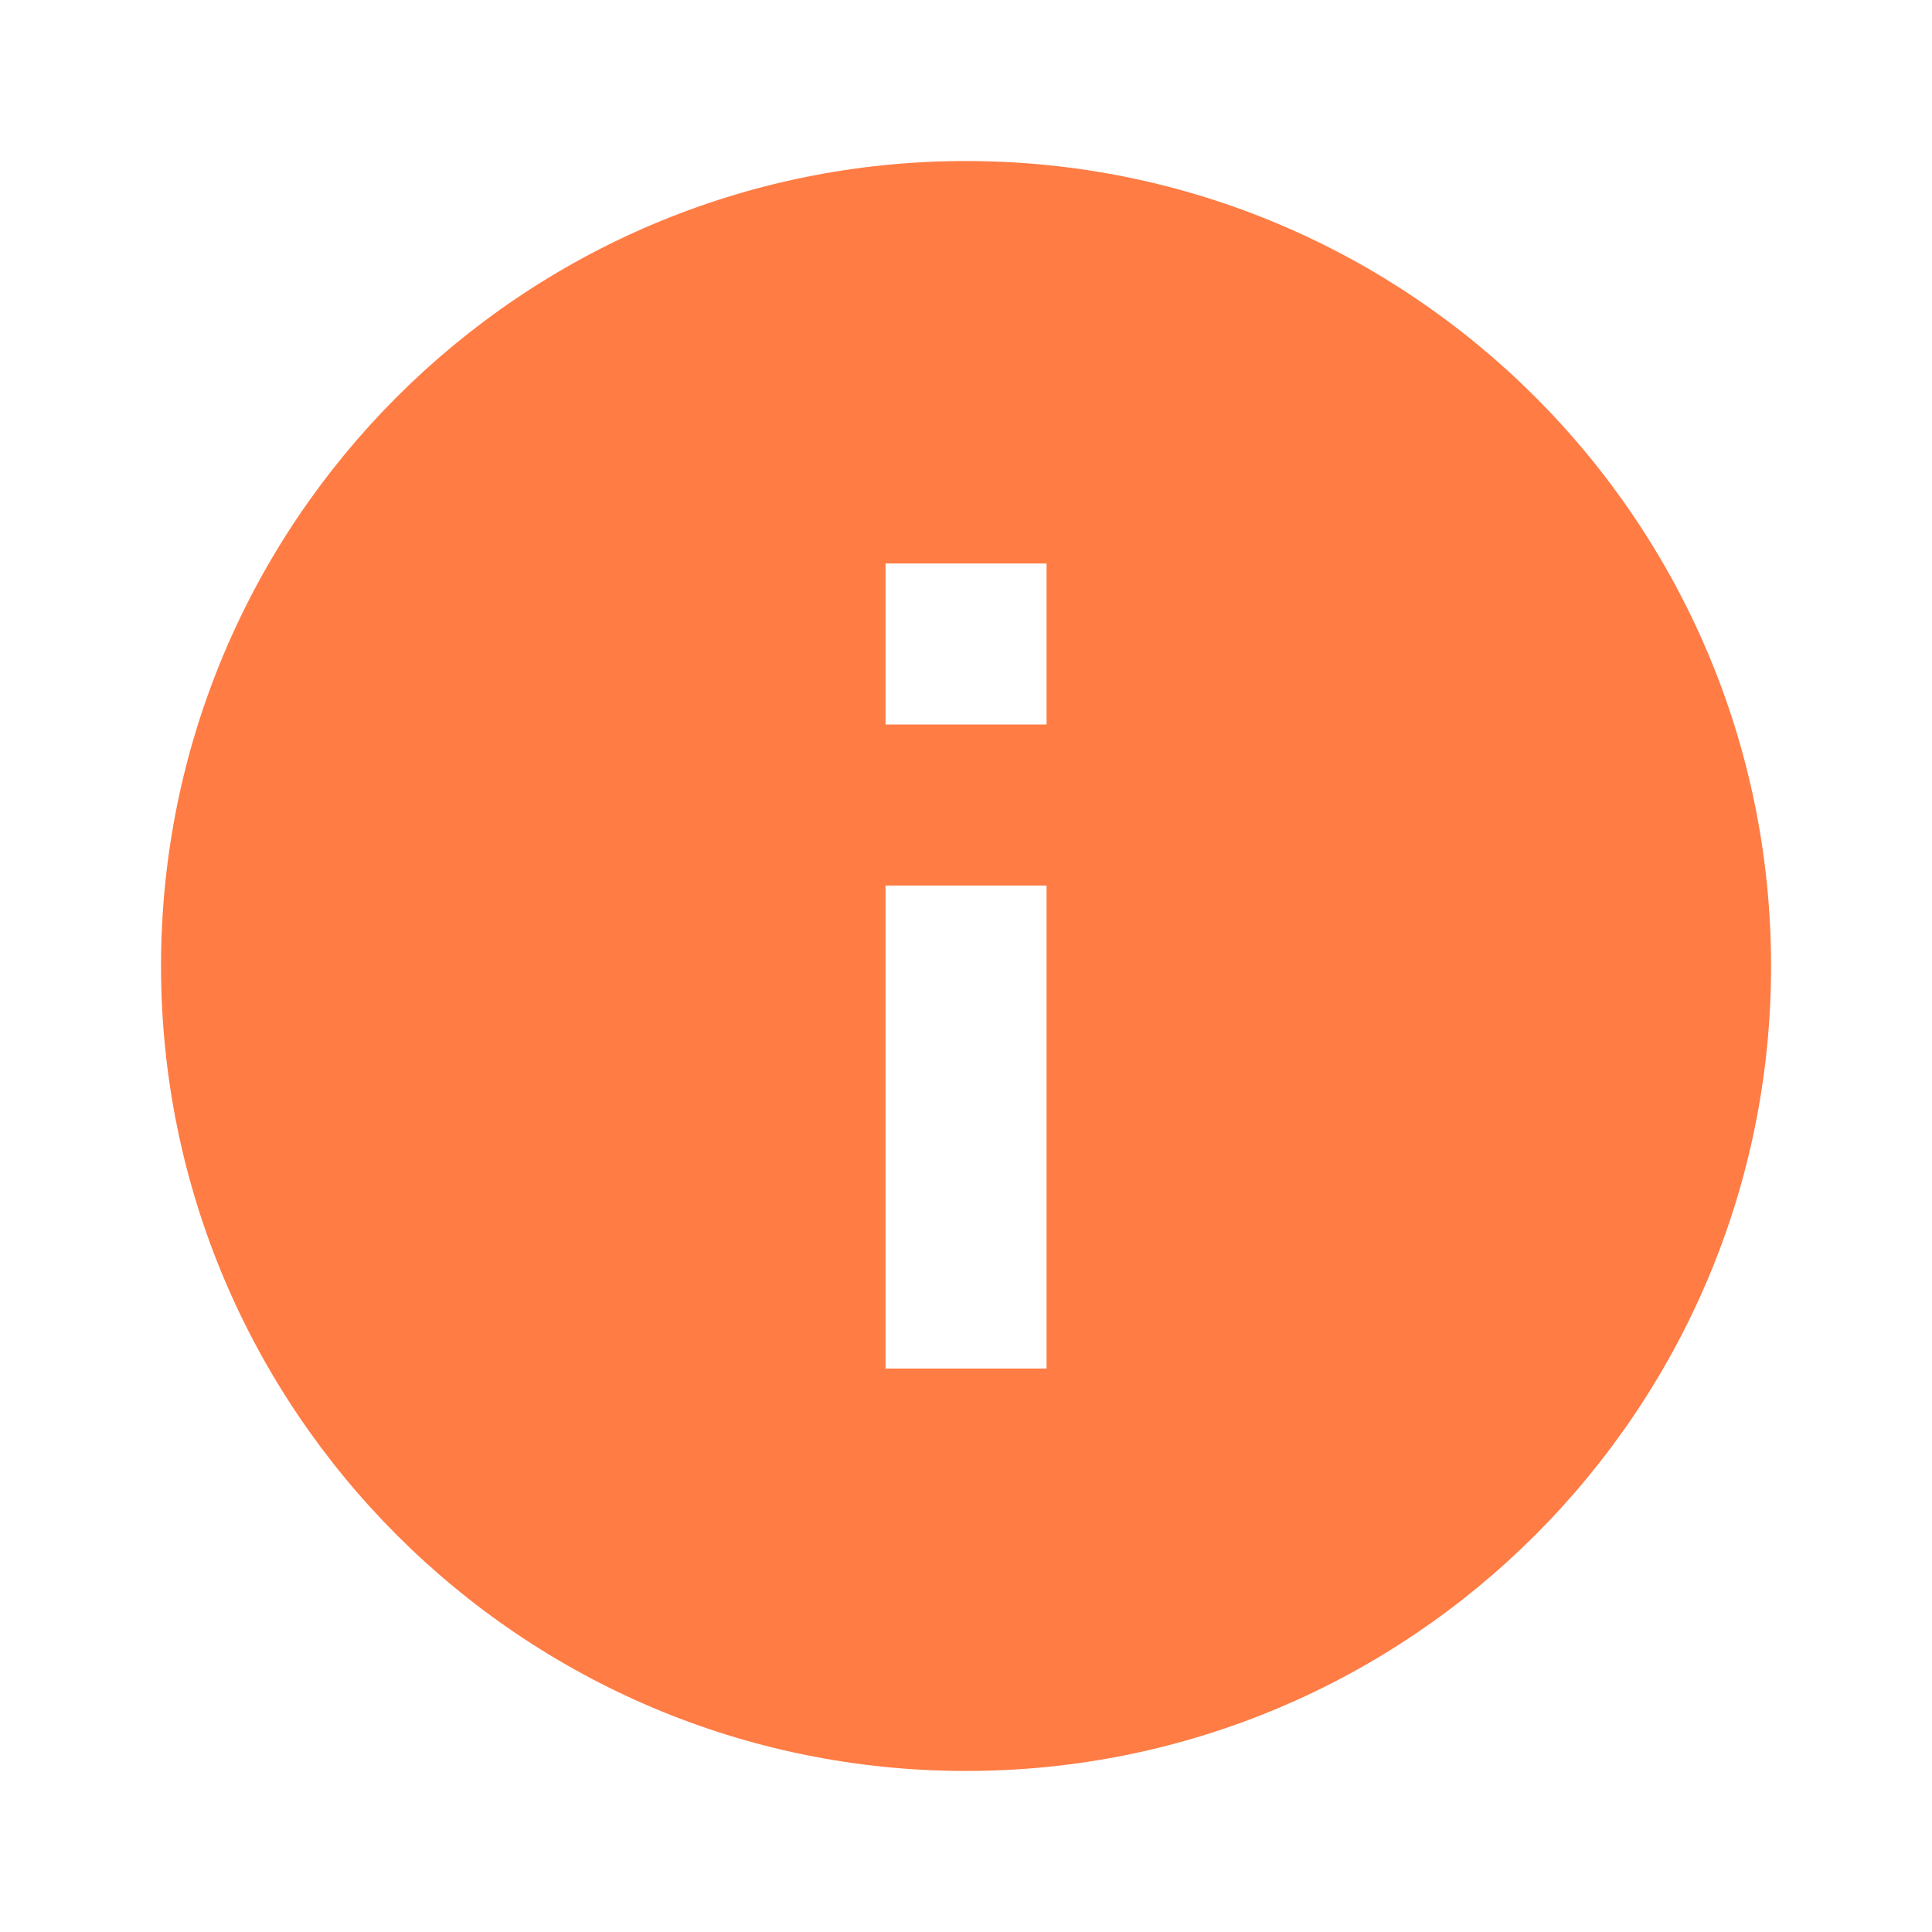
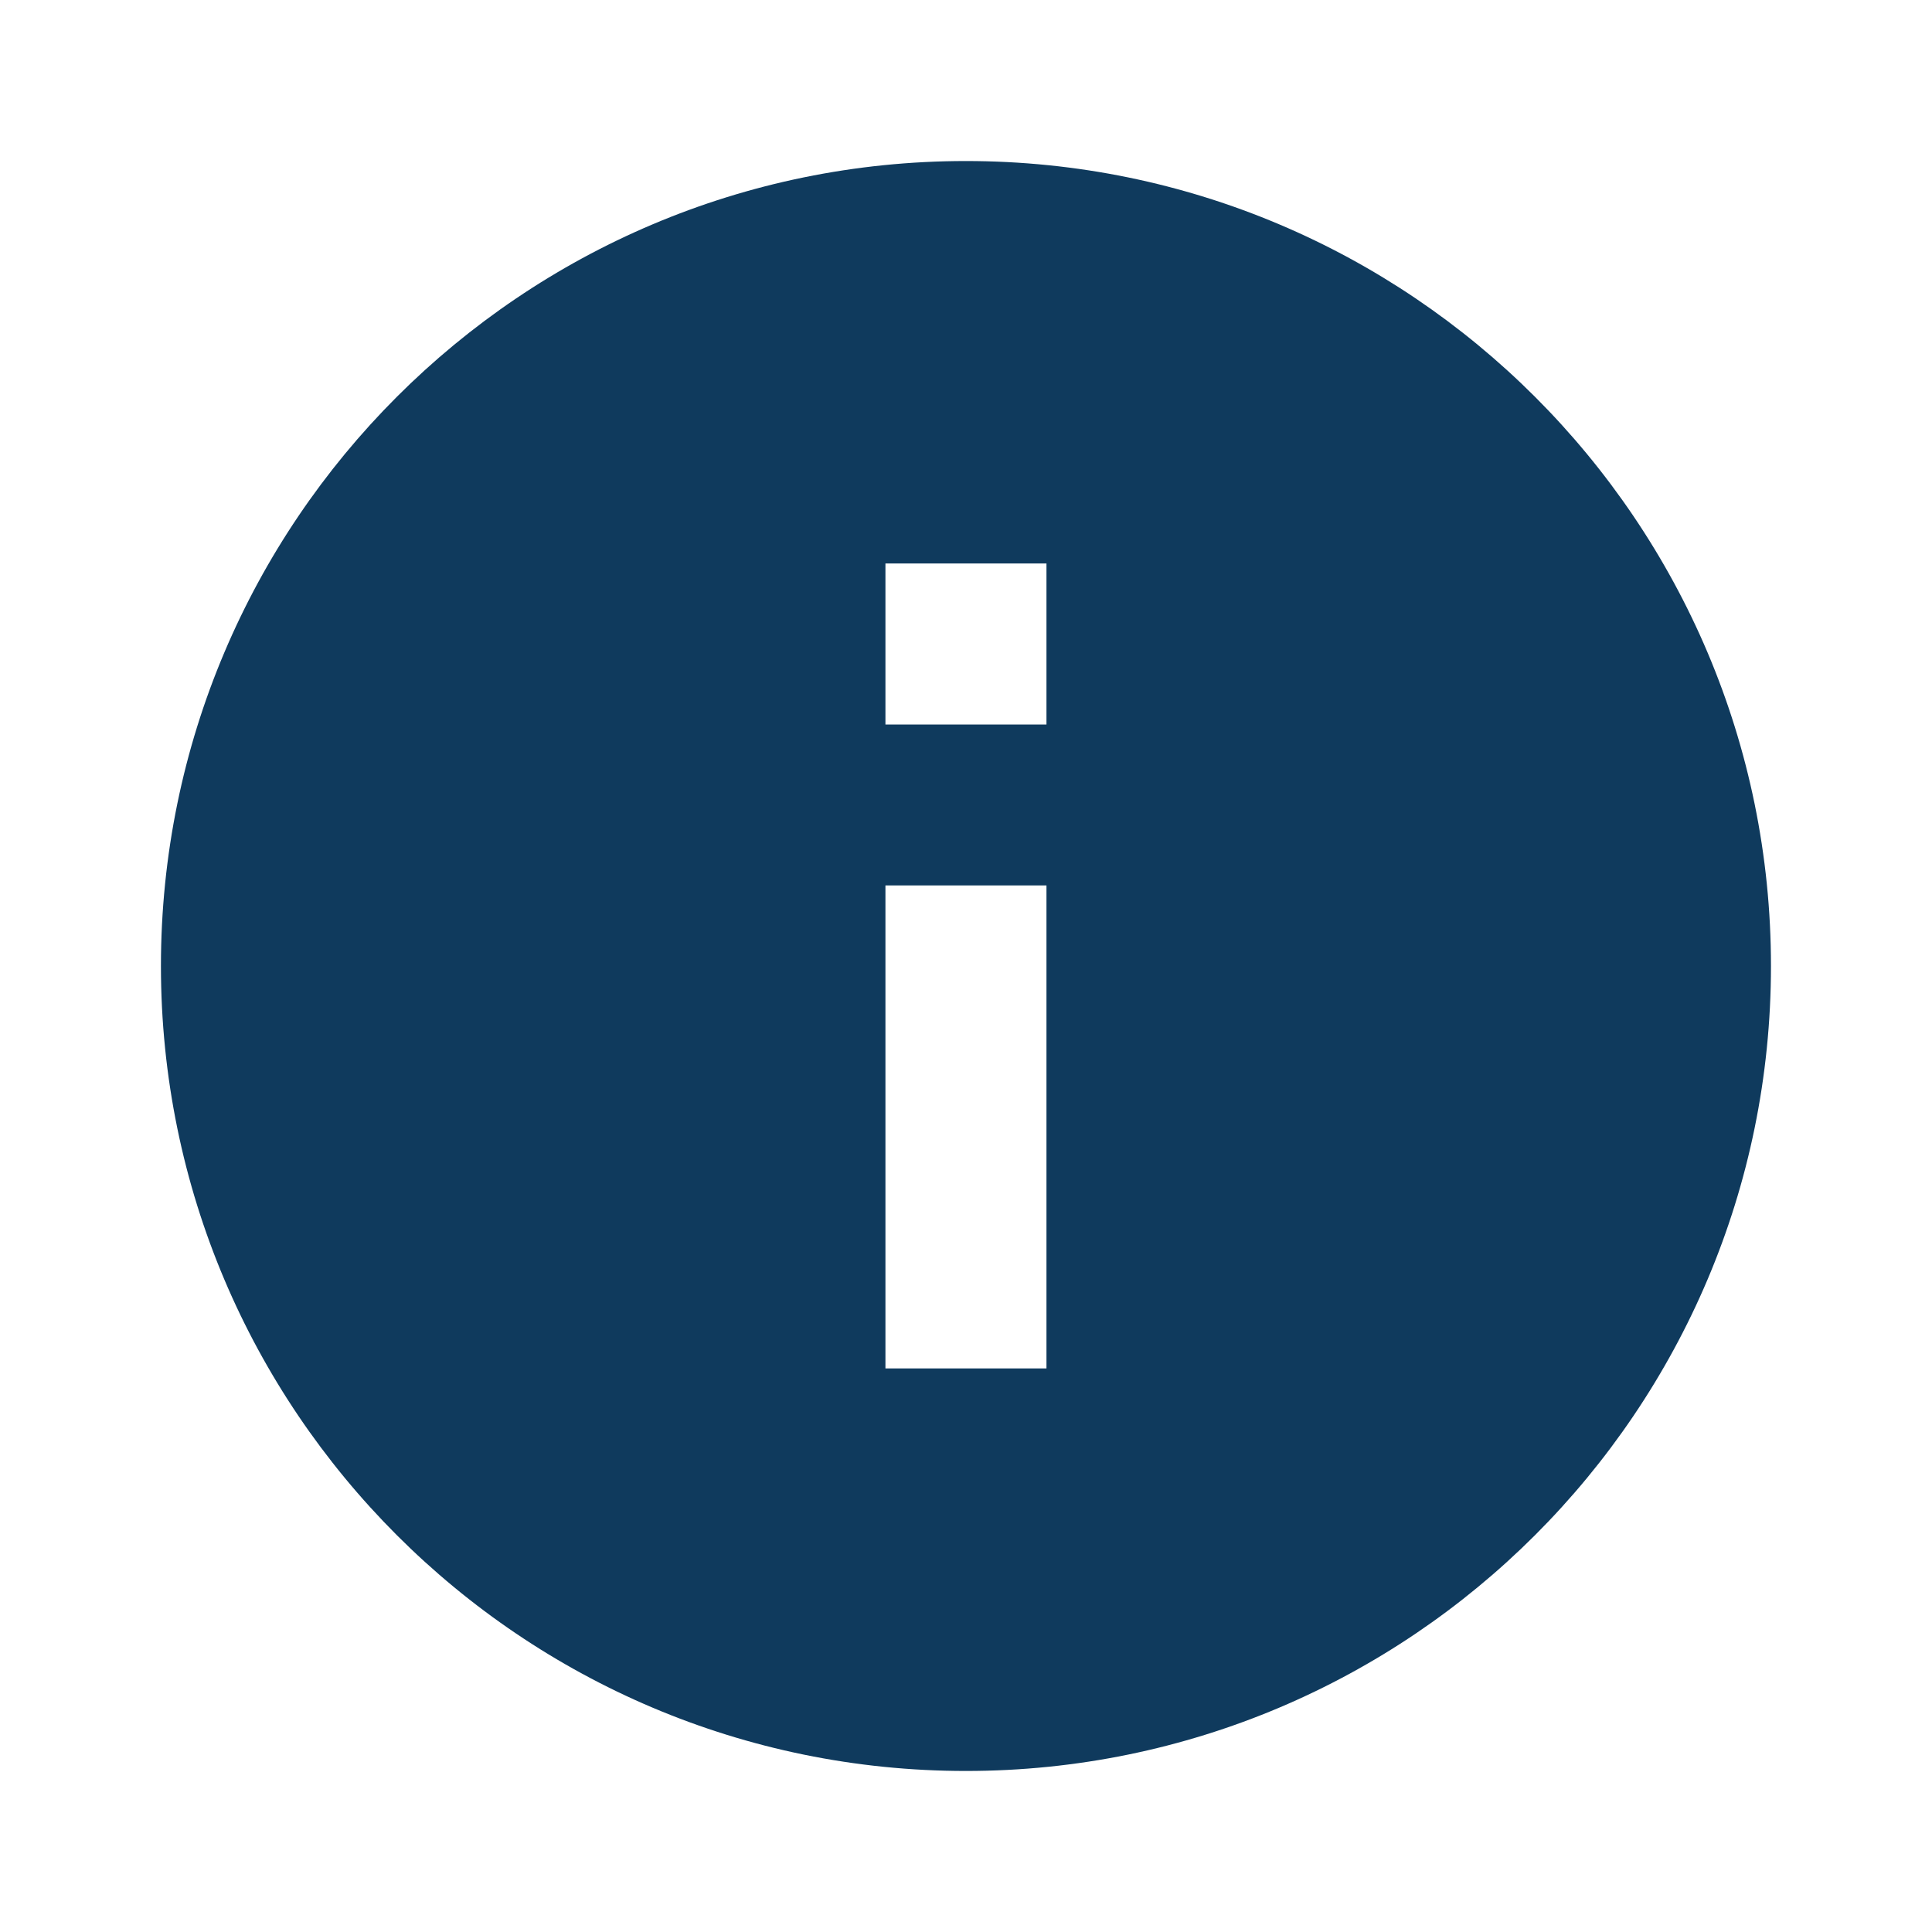
<svg xmlns="http://www.w3.org/2000/svg" width="20" height="20" viewBox="0 0 20 20" fill="none">
-   <path d="M10 1.667C5.4 1.667 1.667 5.4 1.667 10C1.667 14.6 5.4 18.333 10 18.333C14.6 18.333 18.334 14.6 18.334 10C18.334 5.4 14.6 1.667 10 1.667ZM10.834 14.167H9.167V9.167H10.834V14.167ZM10.834 7.5H9.167V5.833H10.834V7.5Z" fill="#FF7C44" />
+   <path d="M9.999 1.667C5.399 1.667 1.666 5.4 1.666 10C1.666 14.6 5.399 18.333 9.999 18.333C14.599 18.333 18.333 14.6 18.333 10C18.333 5.4 14.599 1.667 9.999 1.667ZM10.833 14.166H9.166V9.166H10.833V14.166ZM10.833 7.5H9.166V5.833H10.833V7.5Z" fill="#0F3A5D" />
</svg>
